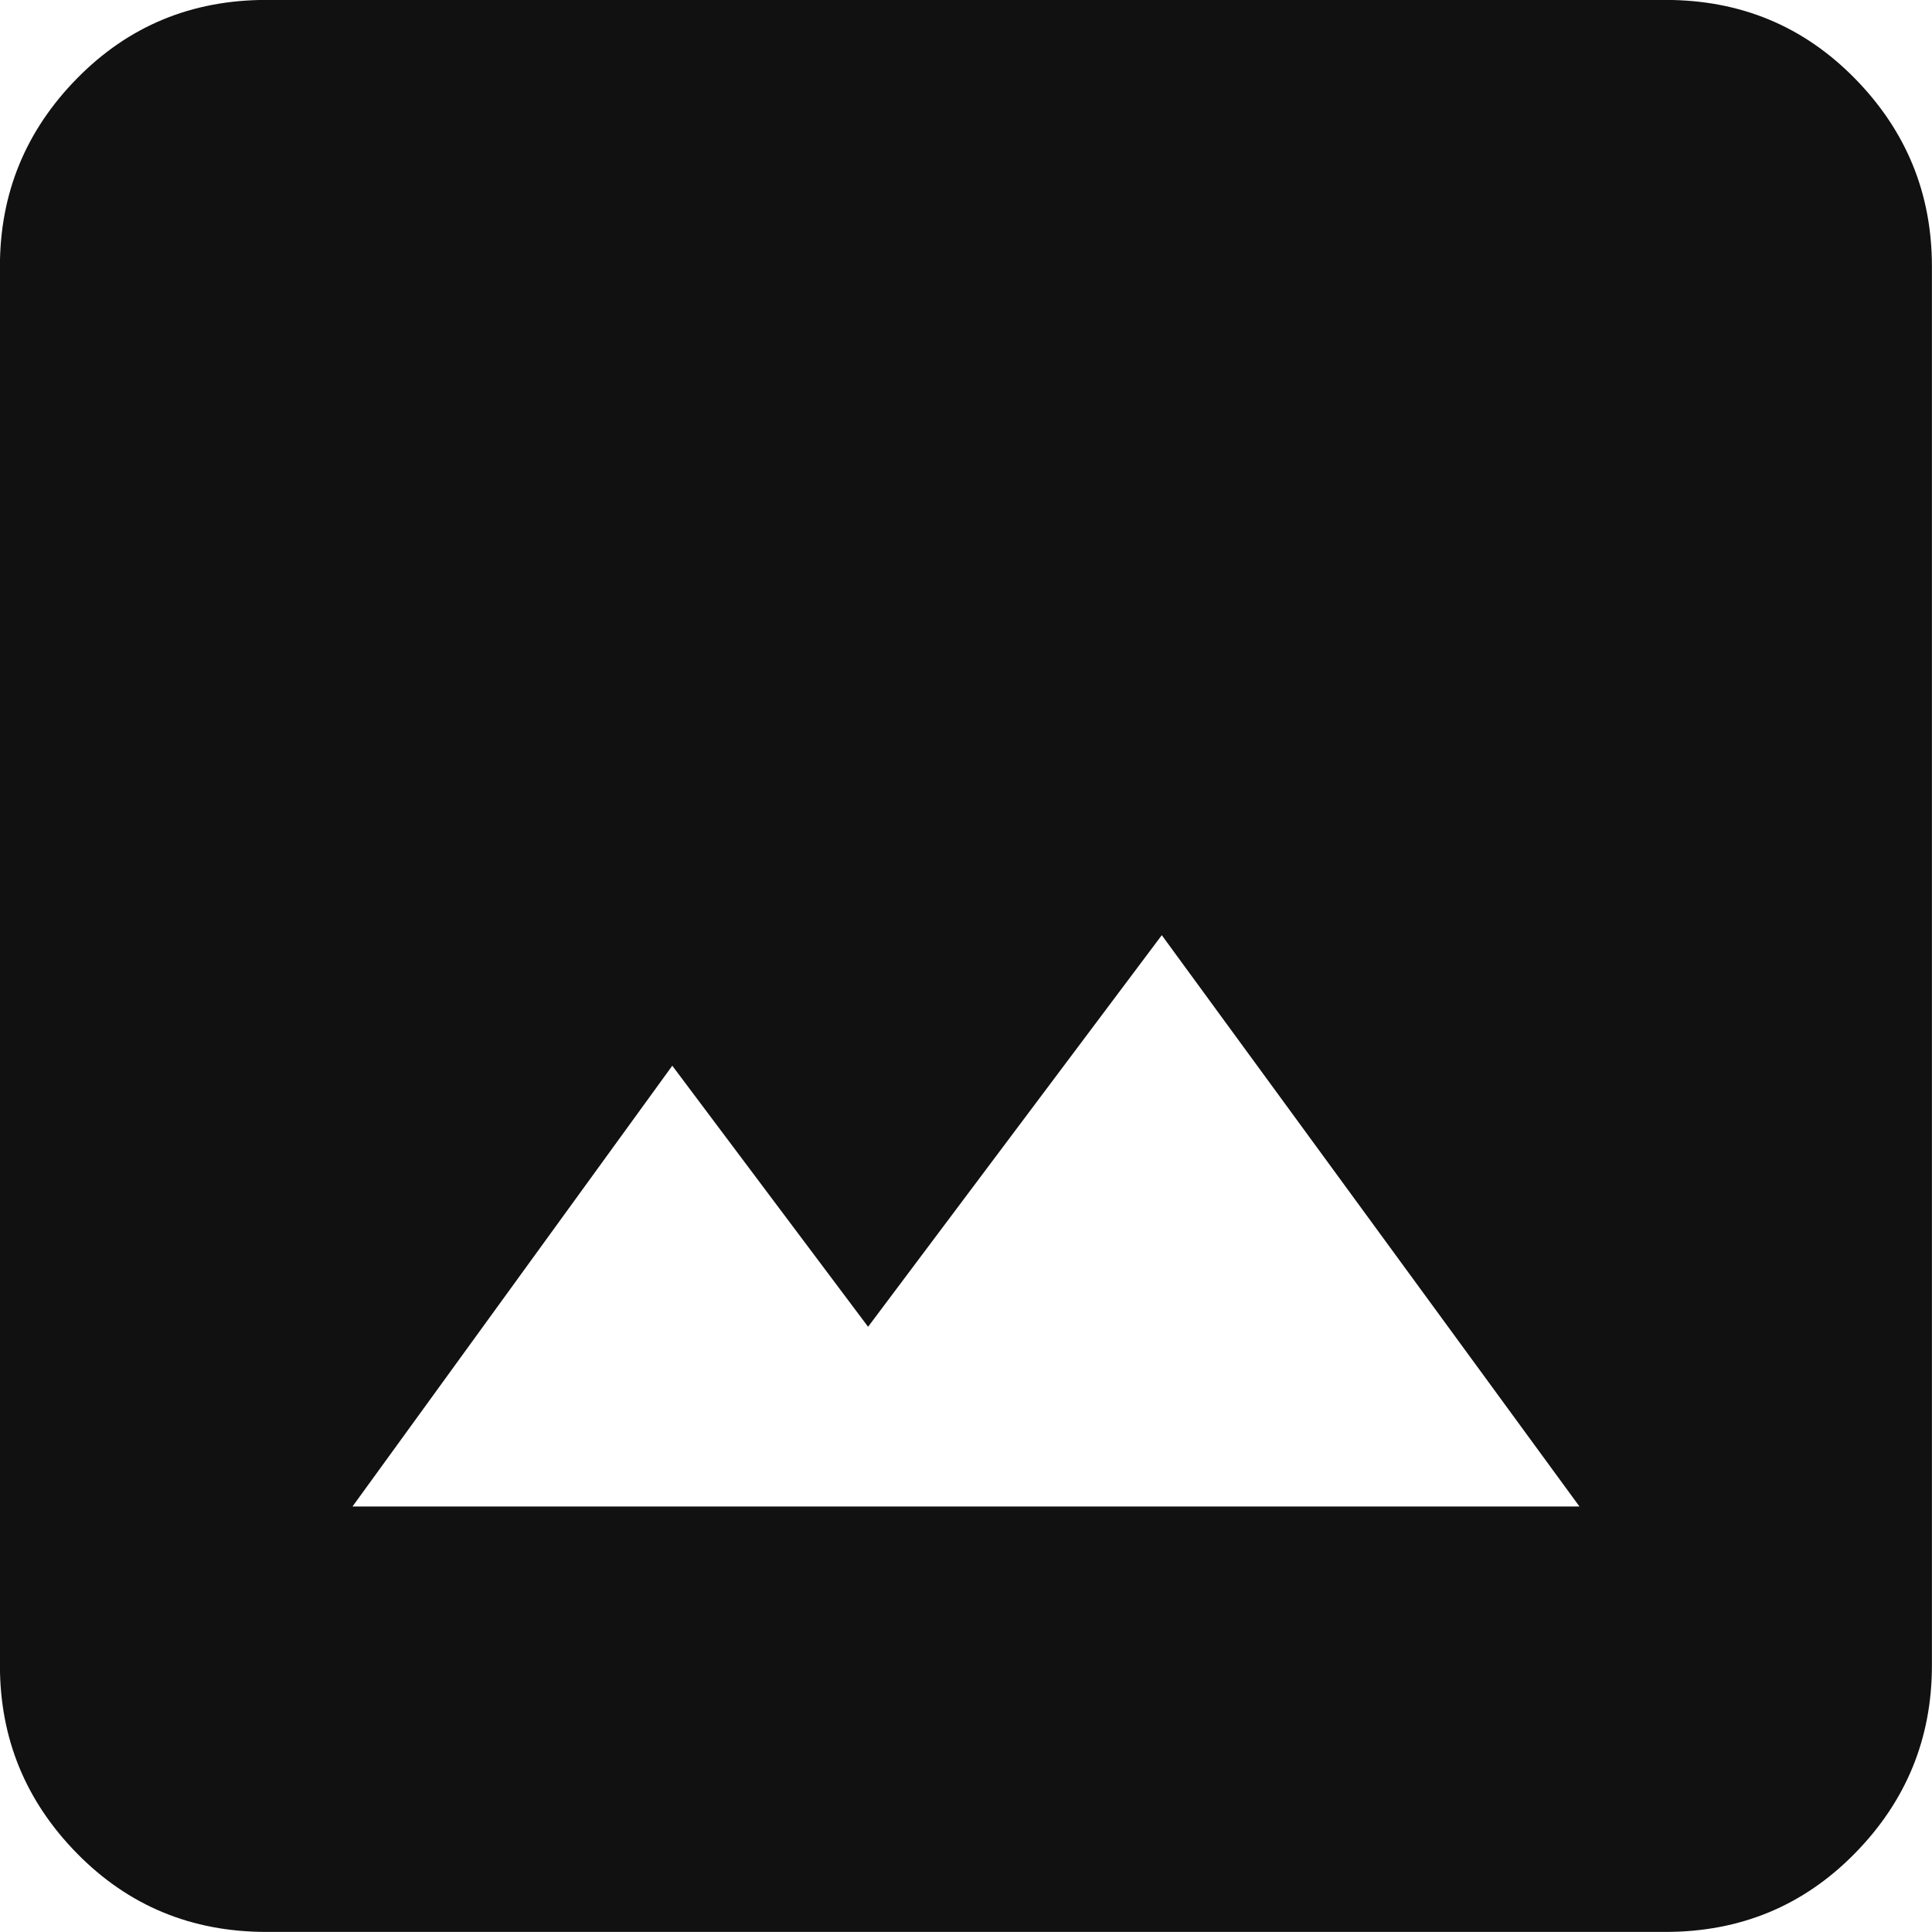
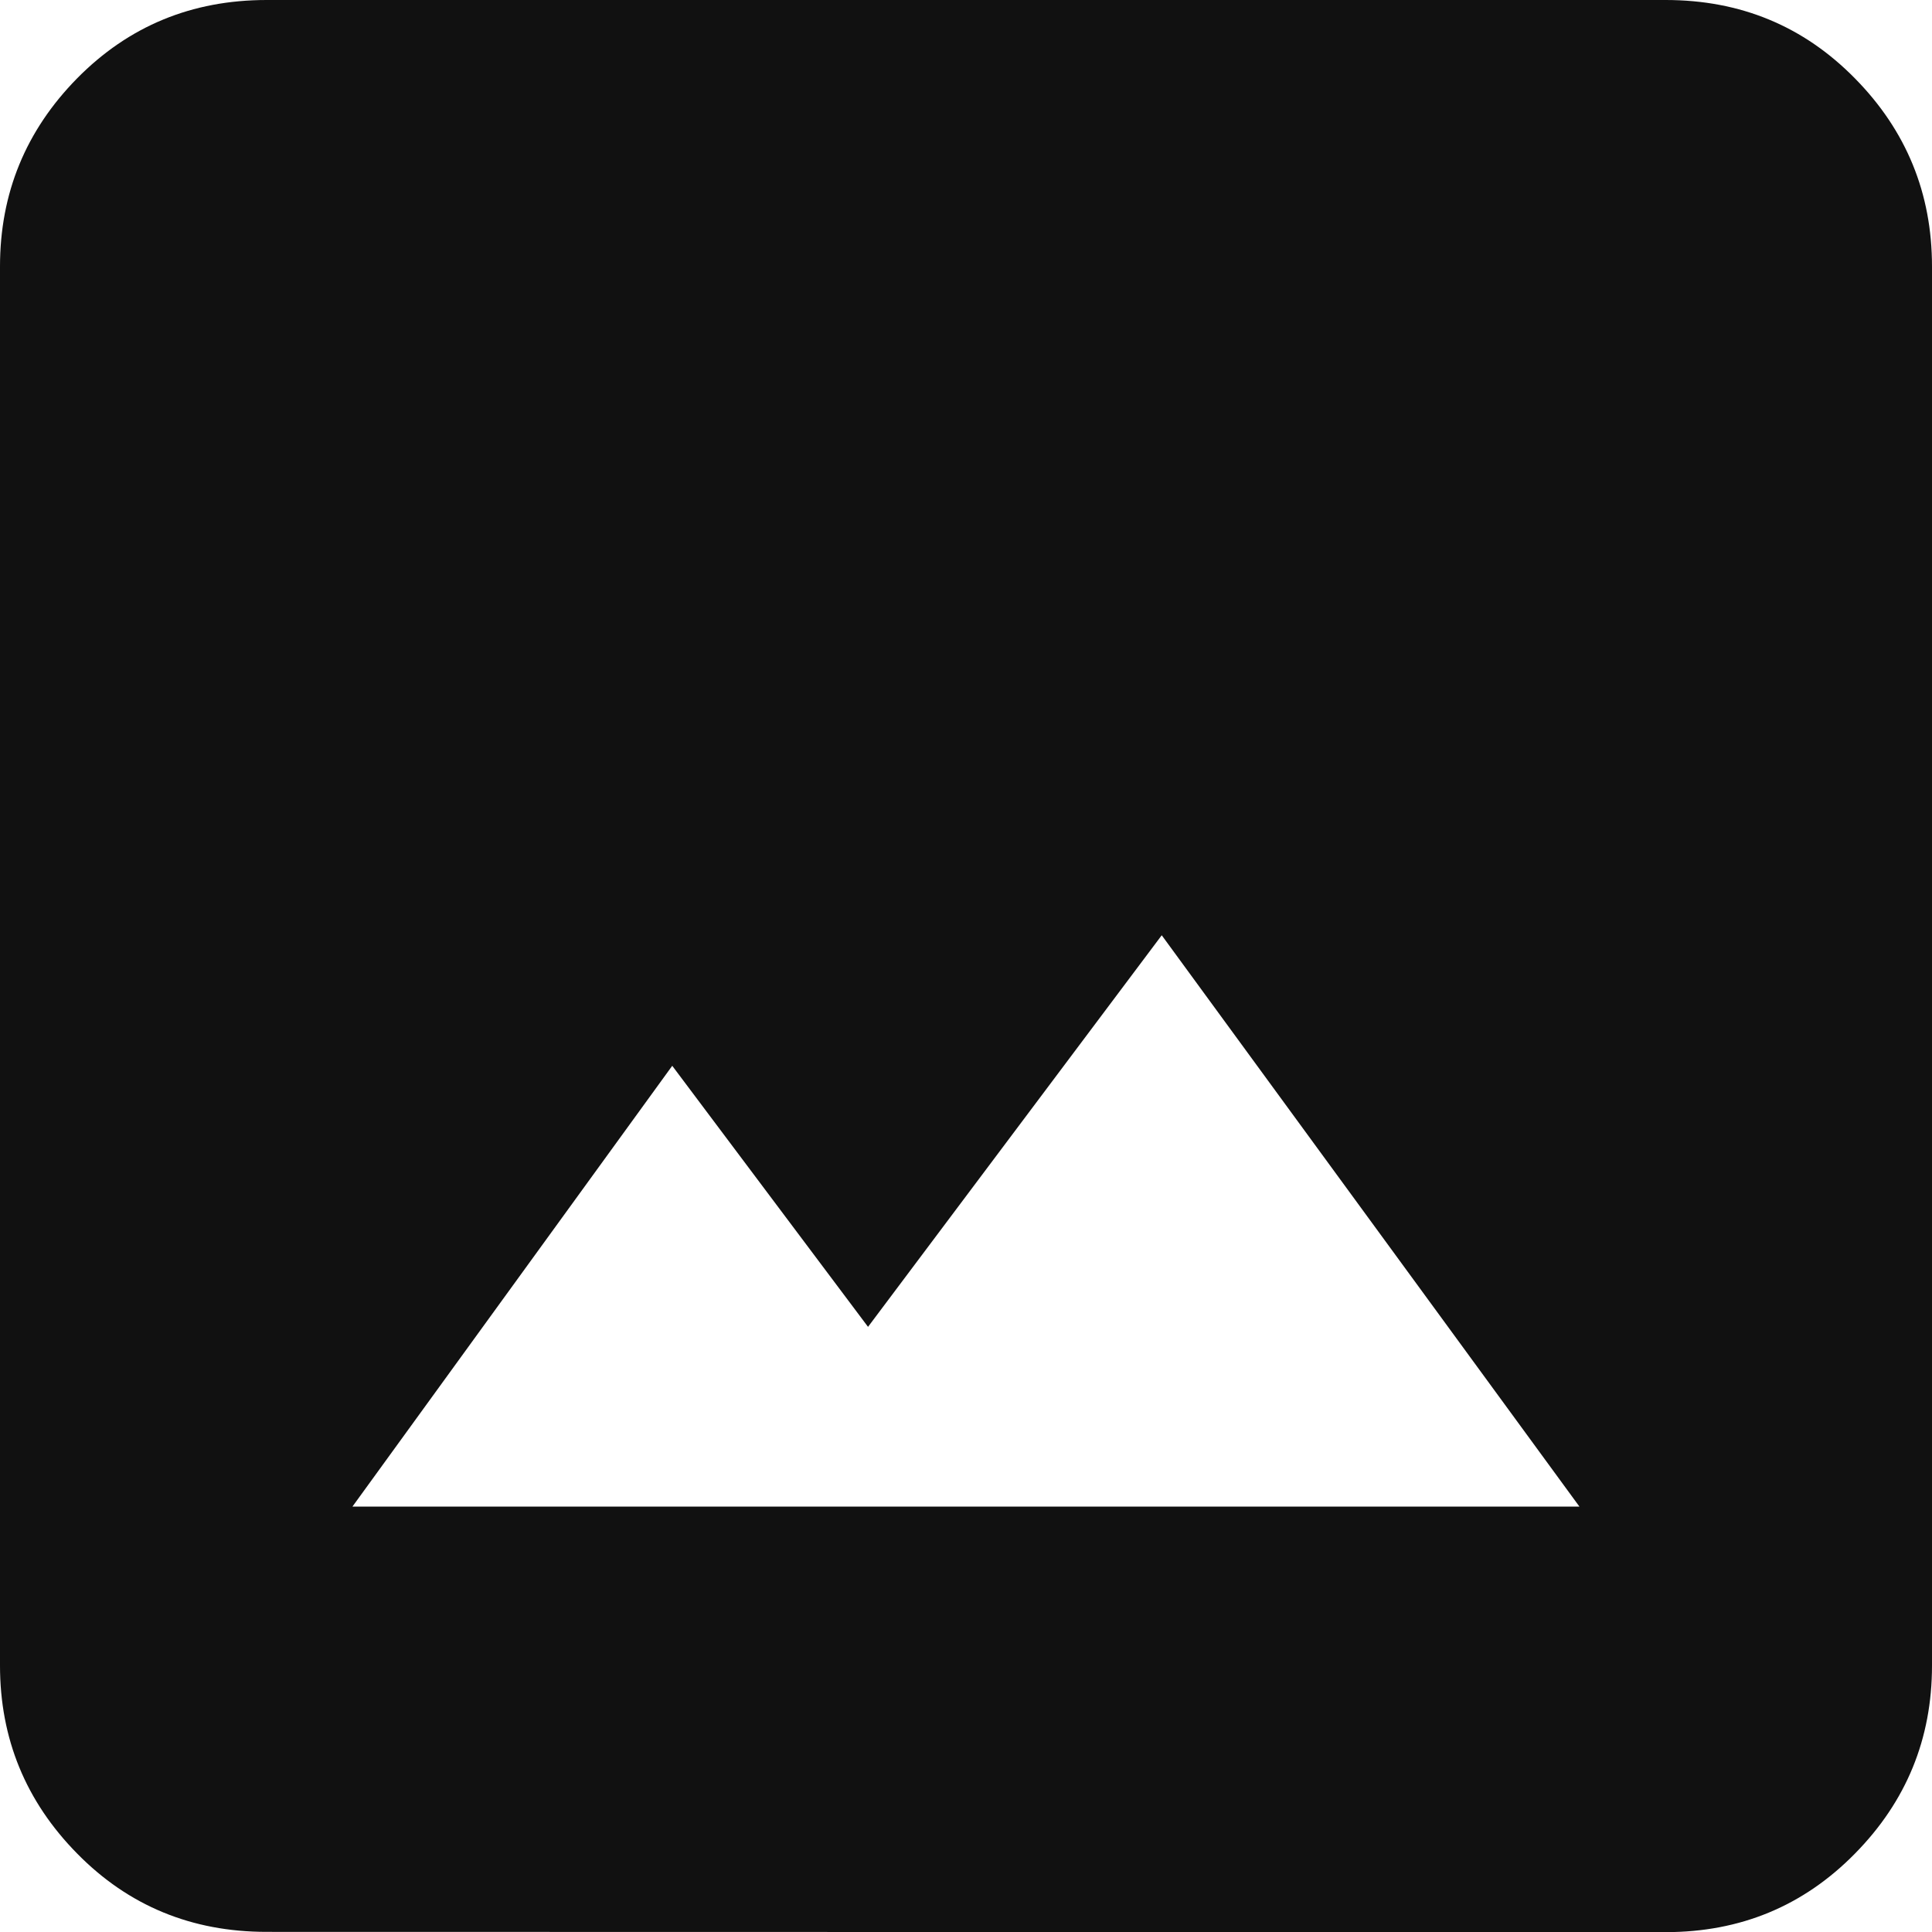
- <svg xmlns="http://www.w3.org/2000/svg" version="1.1" width="14.801" height="14.801" viewBox="0,0,14.801,14.801">
-   <g transform="translate(-232.5996,-172.5996)">
-     <g fill="#111111" stroke="none" stroke-miterlimit="10">
-       <path d="M234.641,187.4c-0.574,0 -1.057,-0.2 -1.451,-0.601c-0.394,-0.401 -0.591,-0.881 -0.591,-1.441v-10.717c0,-0.56 0.197,-1.04 0.591,-1.441c0.394,-0.401 0.877,-0.601 1.451,-0.601h10.717c0.574,0 1.057,0.2 1.451,0.601c0.394,0.401 0.591,0.881 0.591,1.441v10.717c0,0.56 -0.197,1.04 -0.591,1.441c-0.394,0.401 -0.877,0.601 -1.451,0.601zM235.3,184.141h9.4l-3.2,-4.377l-2.25,3l-1.5,-2z" />
-     </g>
-   </g>
+ <svg xmlns="http://www.w3.org/2000/svg" width="14.801" height="14.801">
+   <path d="M2.042 14.8c-.574 0-1.058-.2-1.451-.6C.197 13.8 0 13.319 0 12.76V2.041c0-.56.197-1.04.59-1.44C.985.2 1.469 0 2.043 0h10.717c.574 0 1.057.2 1.451.601.394.4.59.881.59 1.44V12.76c0 .56-.196 1.04-.59 1.44-.394.401-.877.602-1.45.602zm.658-3.258h9.4L8.9 7.165l-2.25 3-1.5-2z" fill="#111" stroke-miterlimit="10" />
</svg>
